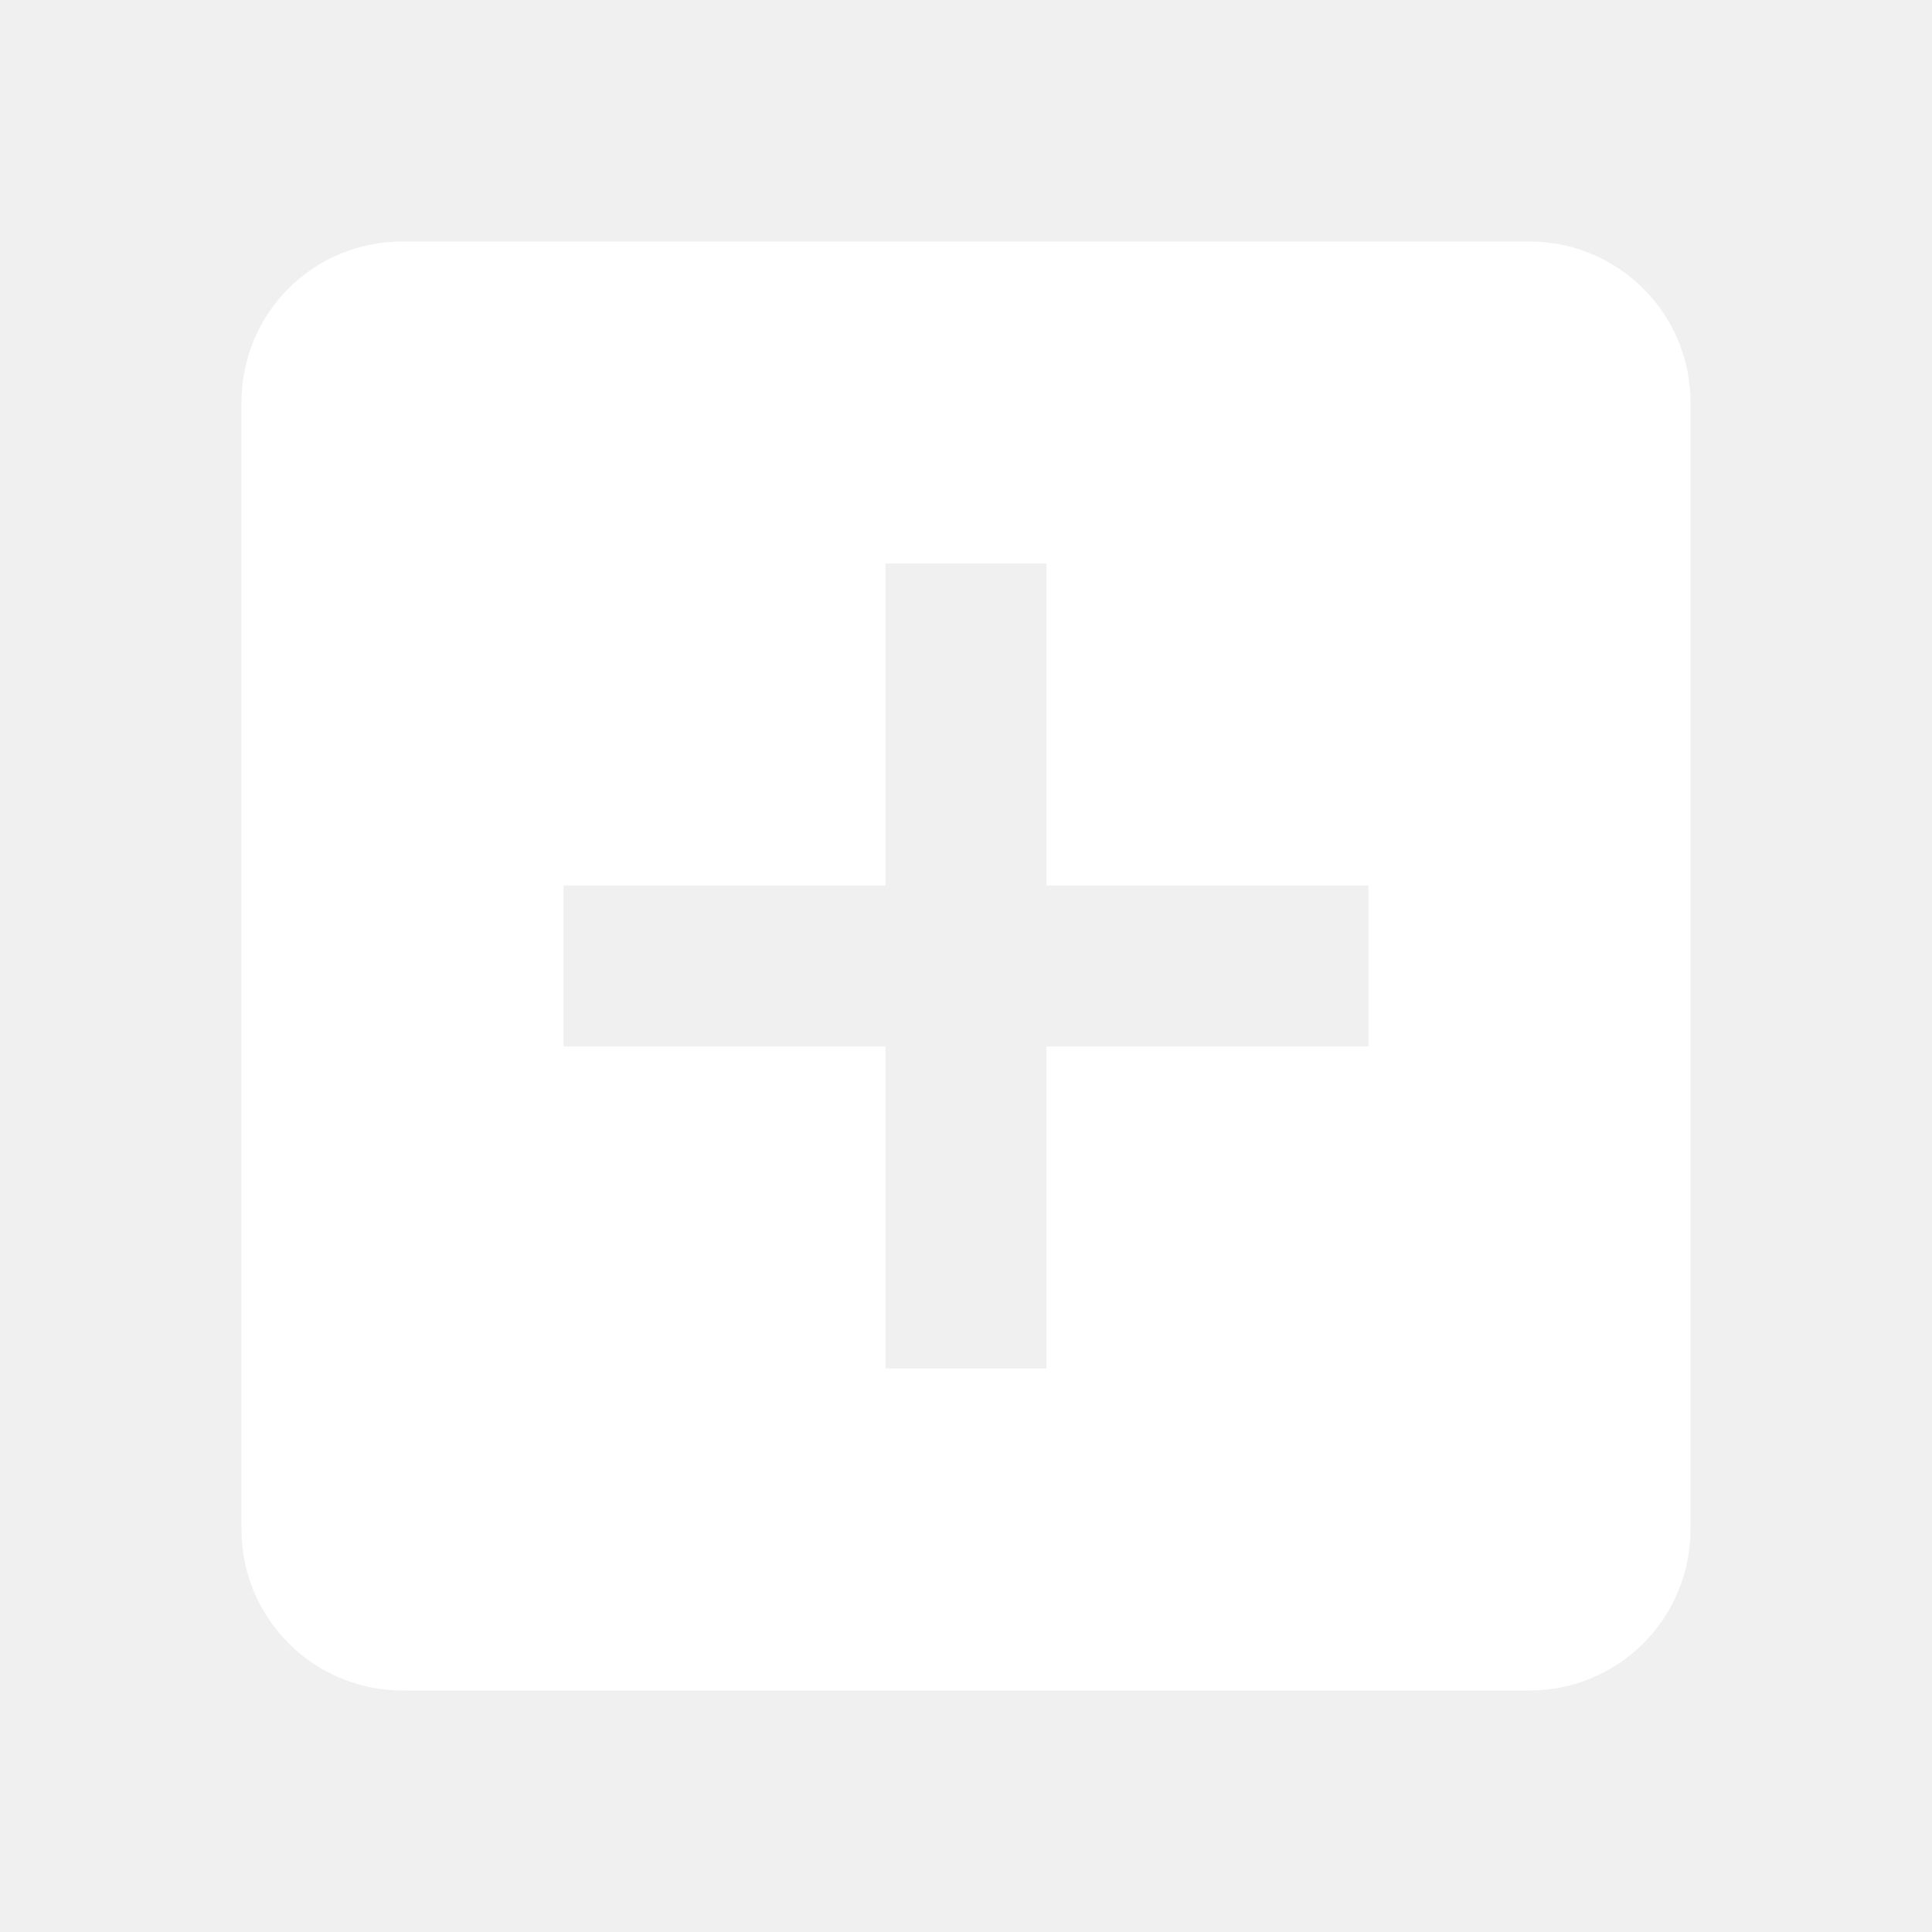
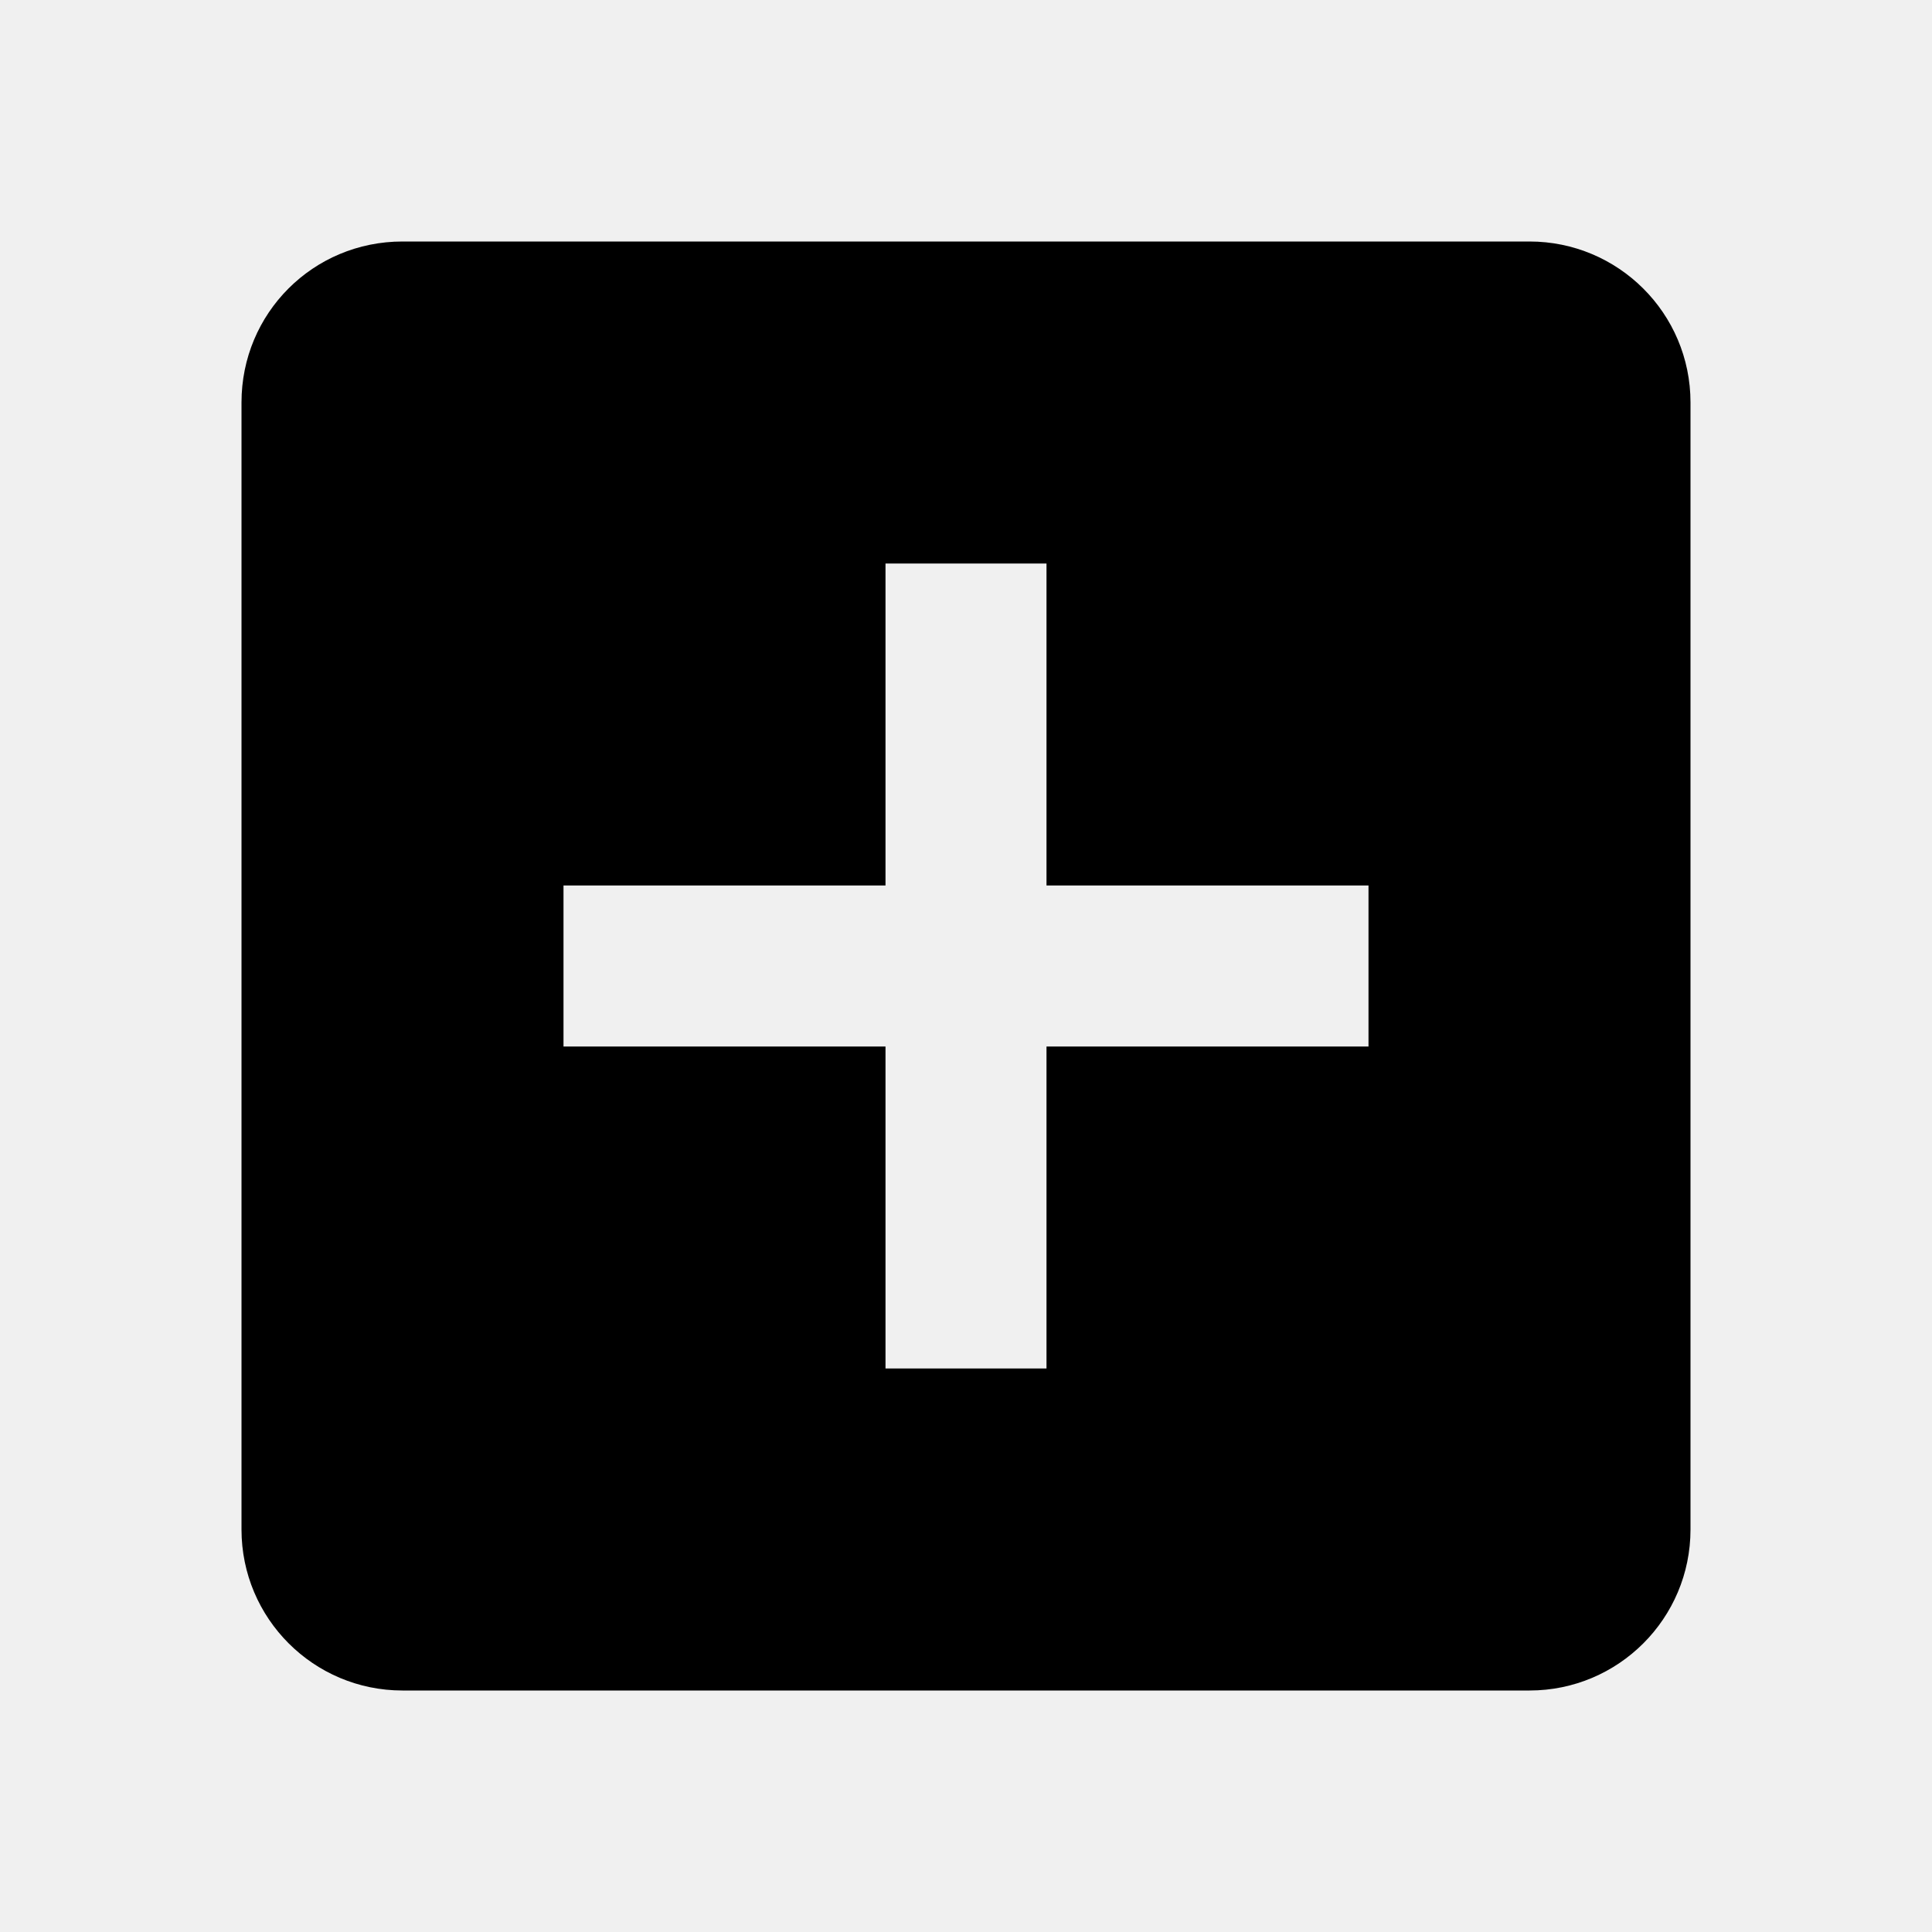
<svg xmlns="http://www.w3.org/2000/svg" viewBox="0 0 24 24">
-   <path d="M17,13H13V17H11V13H7V11H11V7H13V11H17M19,3H5C3.89,3 3,3.89 3,5V19A2,2 0 0,0 5,21H19A2,2 0 0,0 21,19V5C21,3.89 20.1,3 19,3Z" fill="white" />
+   <path d="M17,13H13V17H11V13H7V11H11V7H13V11H17M19,3H5C3.89,3 3,3.89 3,5V19A2,2 0 0,0 5,21H19A2,2 0 0,0 21,19V5C21,3.89 20.1,3 19,3Z" fill="currentcolor" />
</svg>
